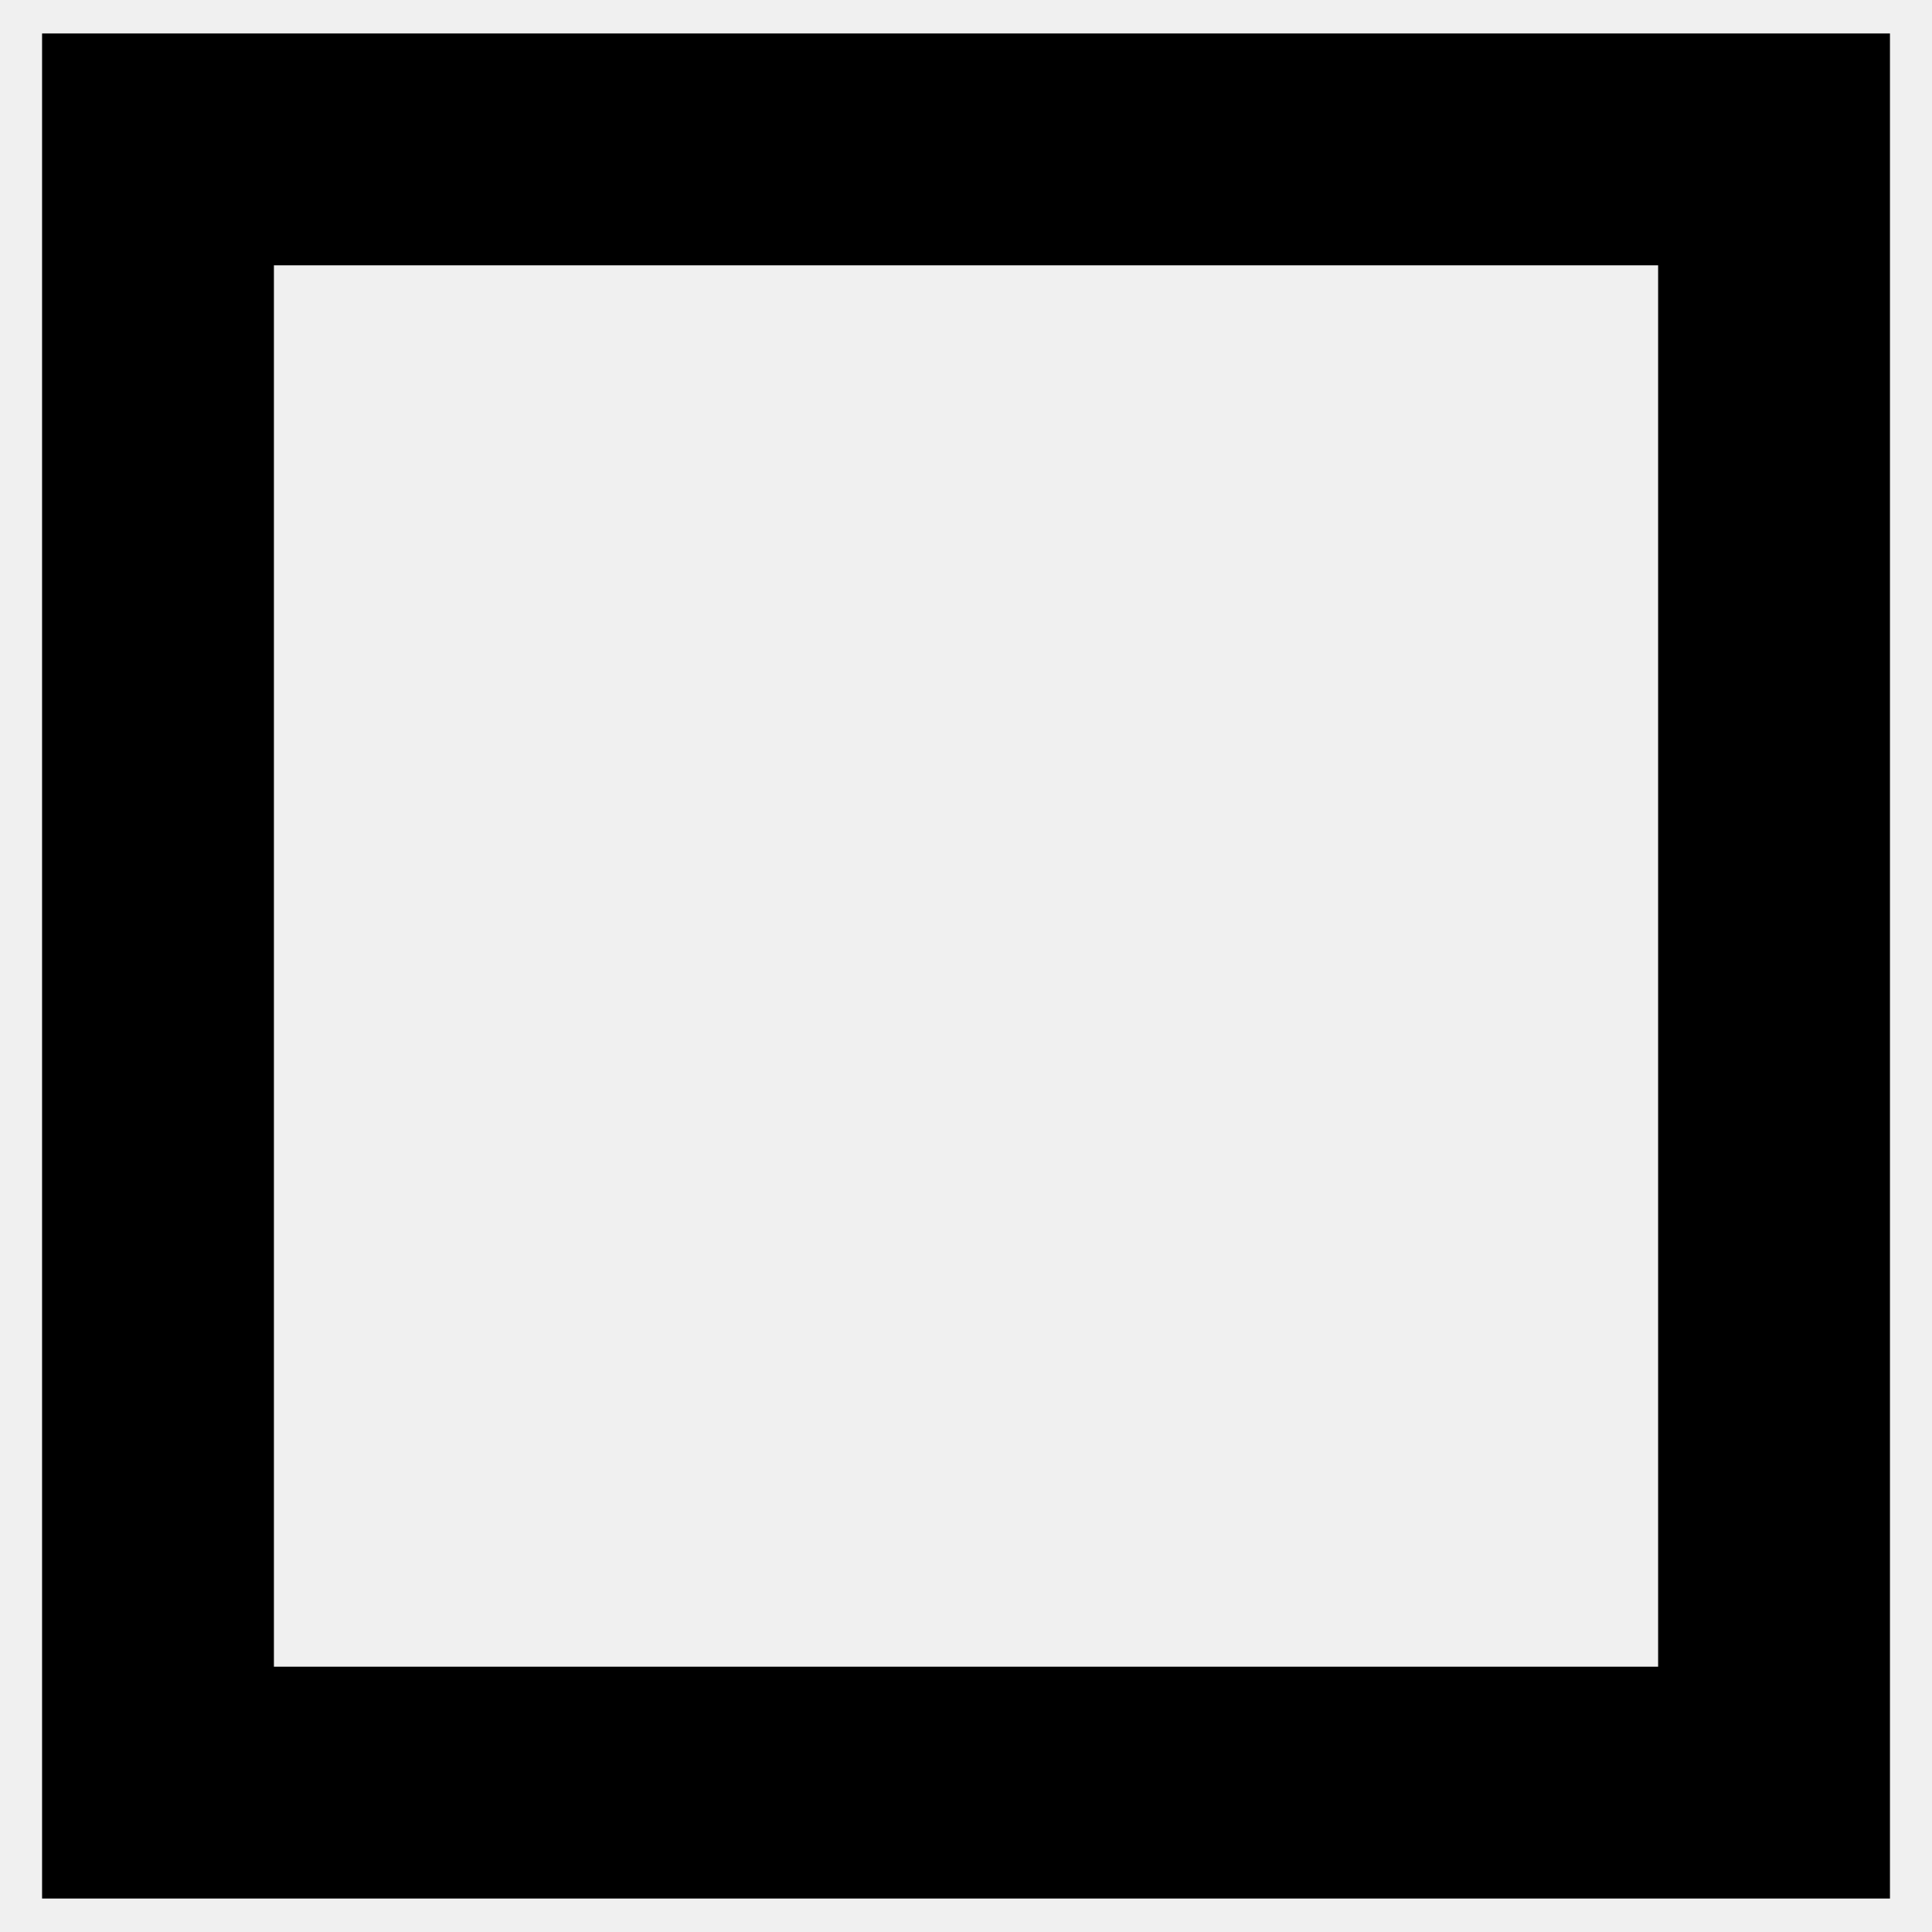
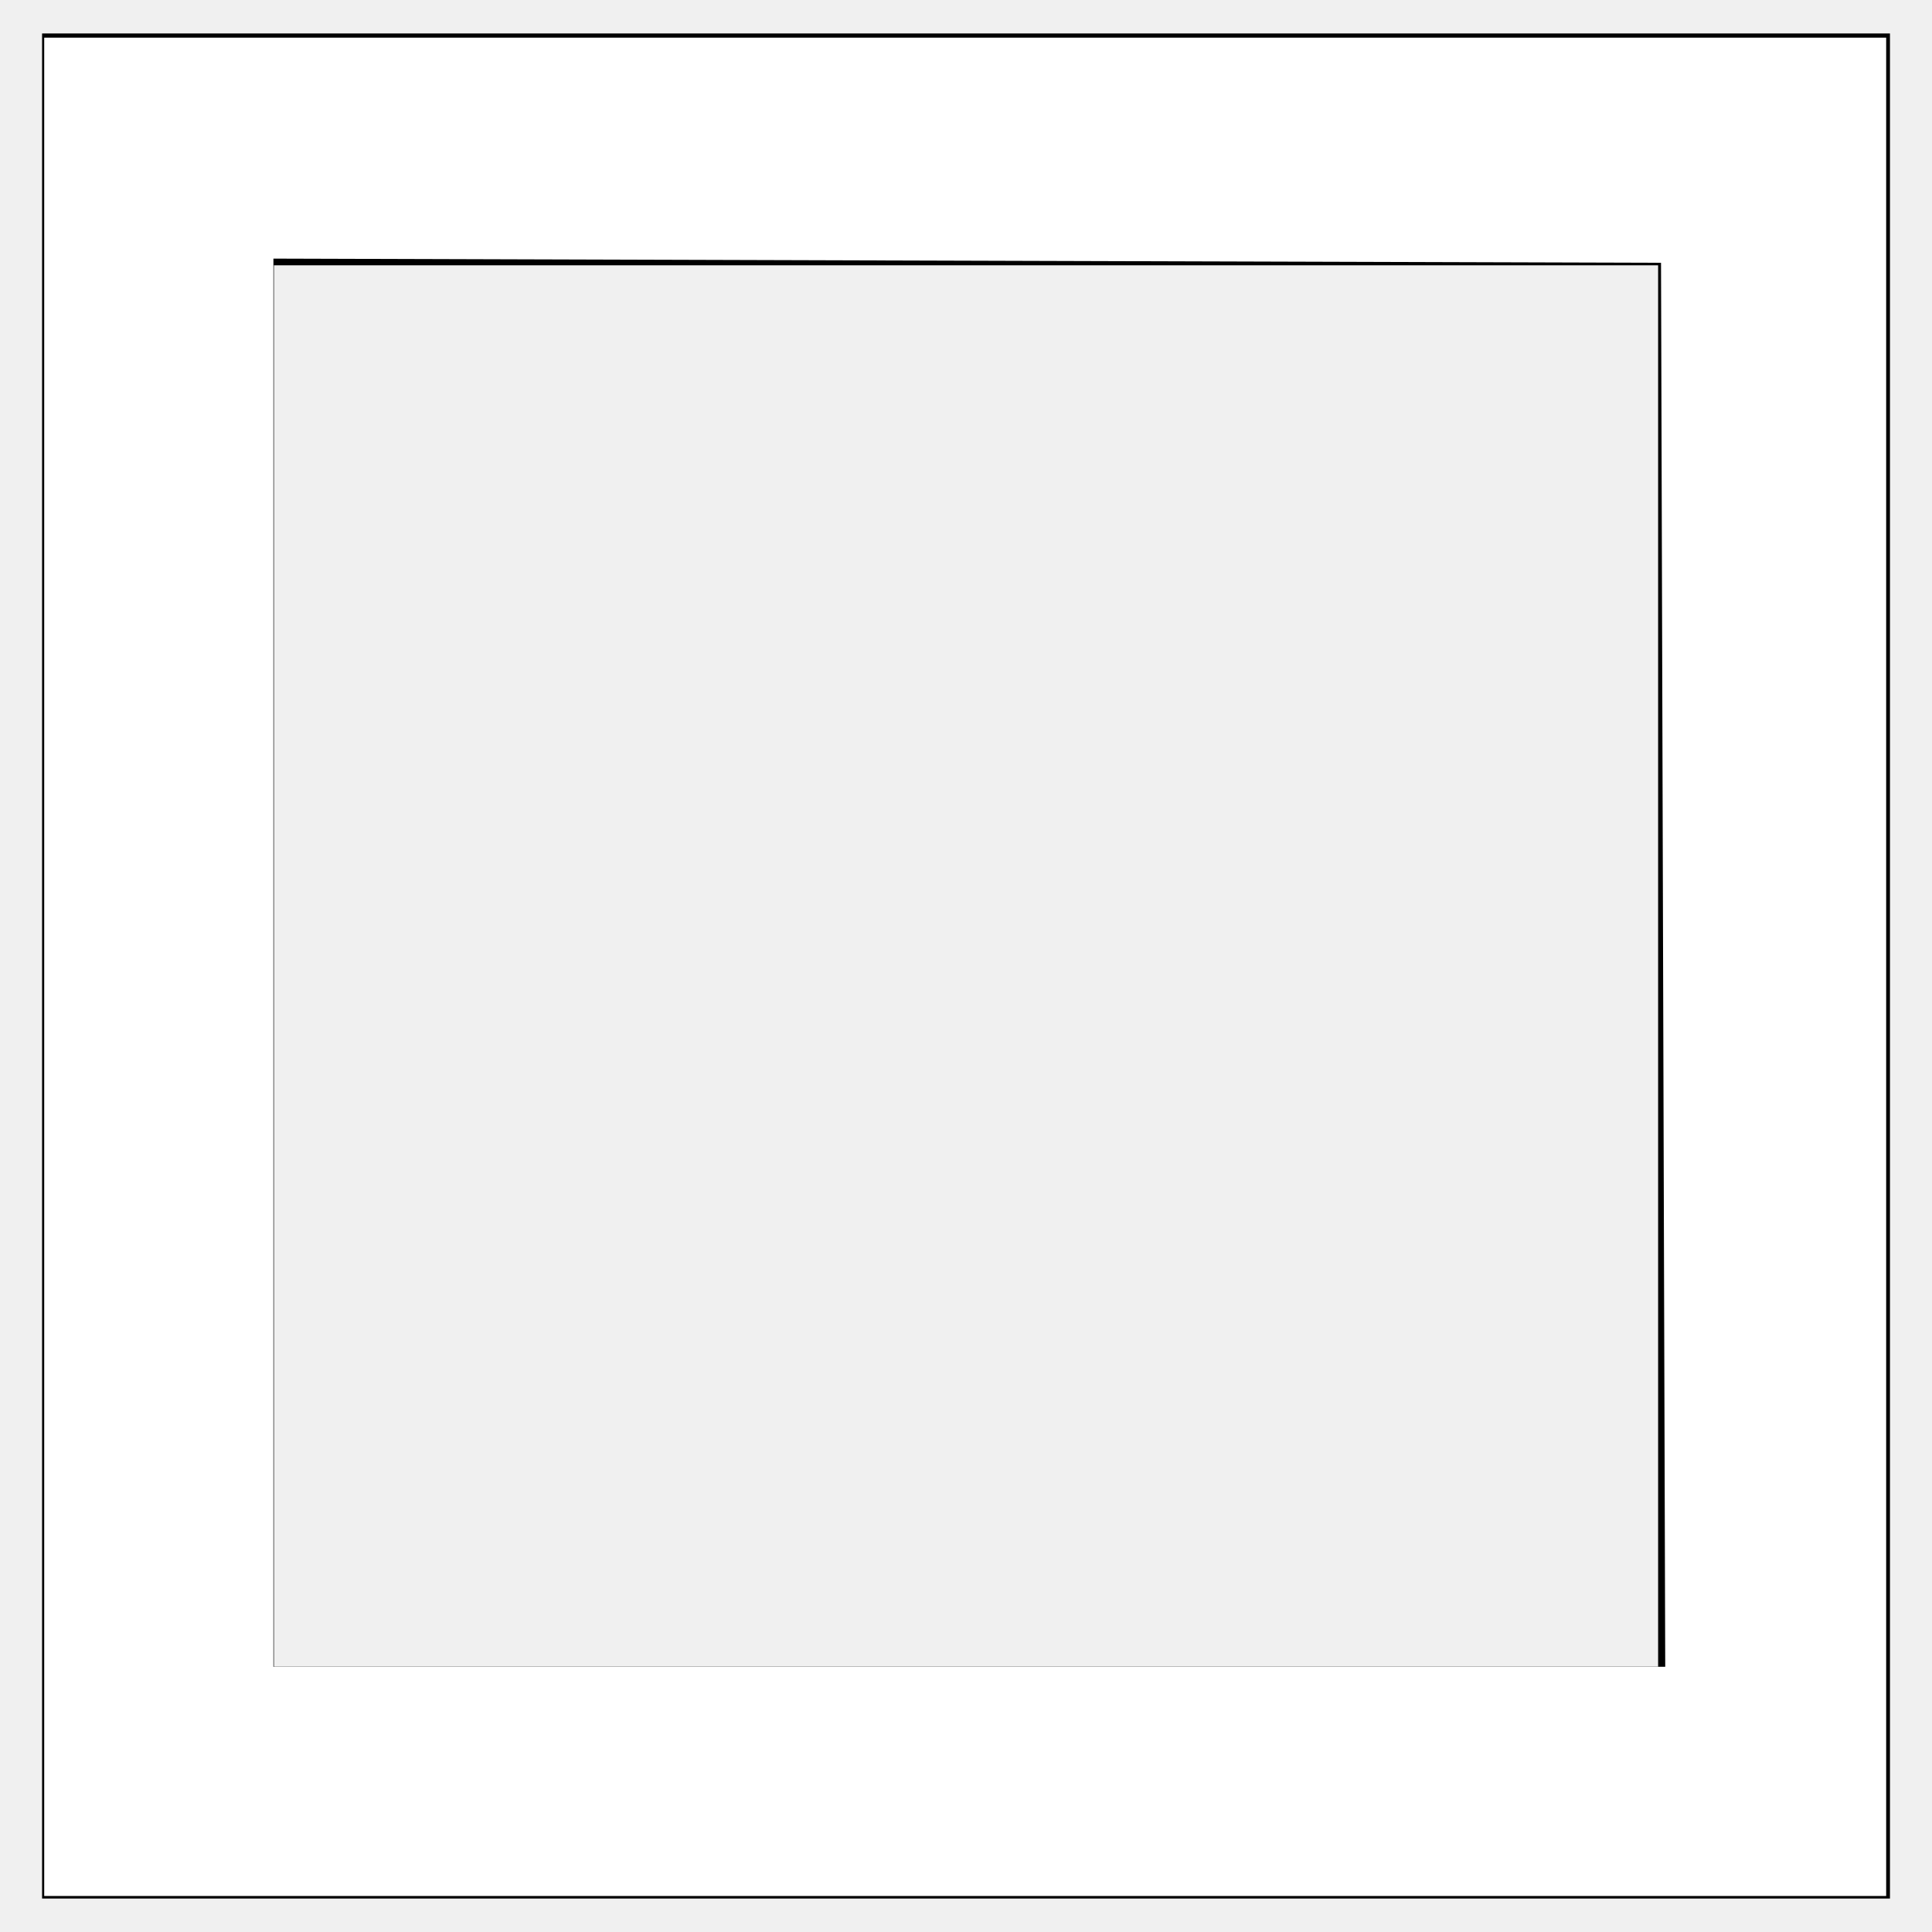
<svg xmlns="http://www.w3.org/2000/svg" version="1.0" width="50" height="50" id="svg32081">
  <defs id="defs32083" />
  <g id="layer1">
    <rect width="41.823" height="42.268" x="4.089" y="3.866" style="opacity:1;fill:none;fill-opacity:1;fill-rule:nonzero;stroke:#000000;stroke-width:6;stroke-linecap:butt;stroke-linejoin:miter;stroke-miterlimit:4;stroke-dasharray:none;stroke-opacity:1" id="rect33060" />
  </g>
+   <path style="fill:#ffffff;fill-opacity:1;stroke-width:0.212" d="M 1.144,25.021 V 0.975 H 24.979 48.814 V 25.021 49.068 H 24.979 1.144 Z M 43.041,24.968 42.987,6.801 25.032,6.747 7.076,6.693 V 24.914 43.136 H 25.086 43.096 Z" id="path10" />
</svg>
